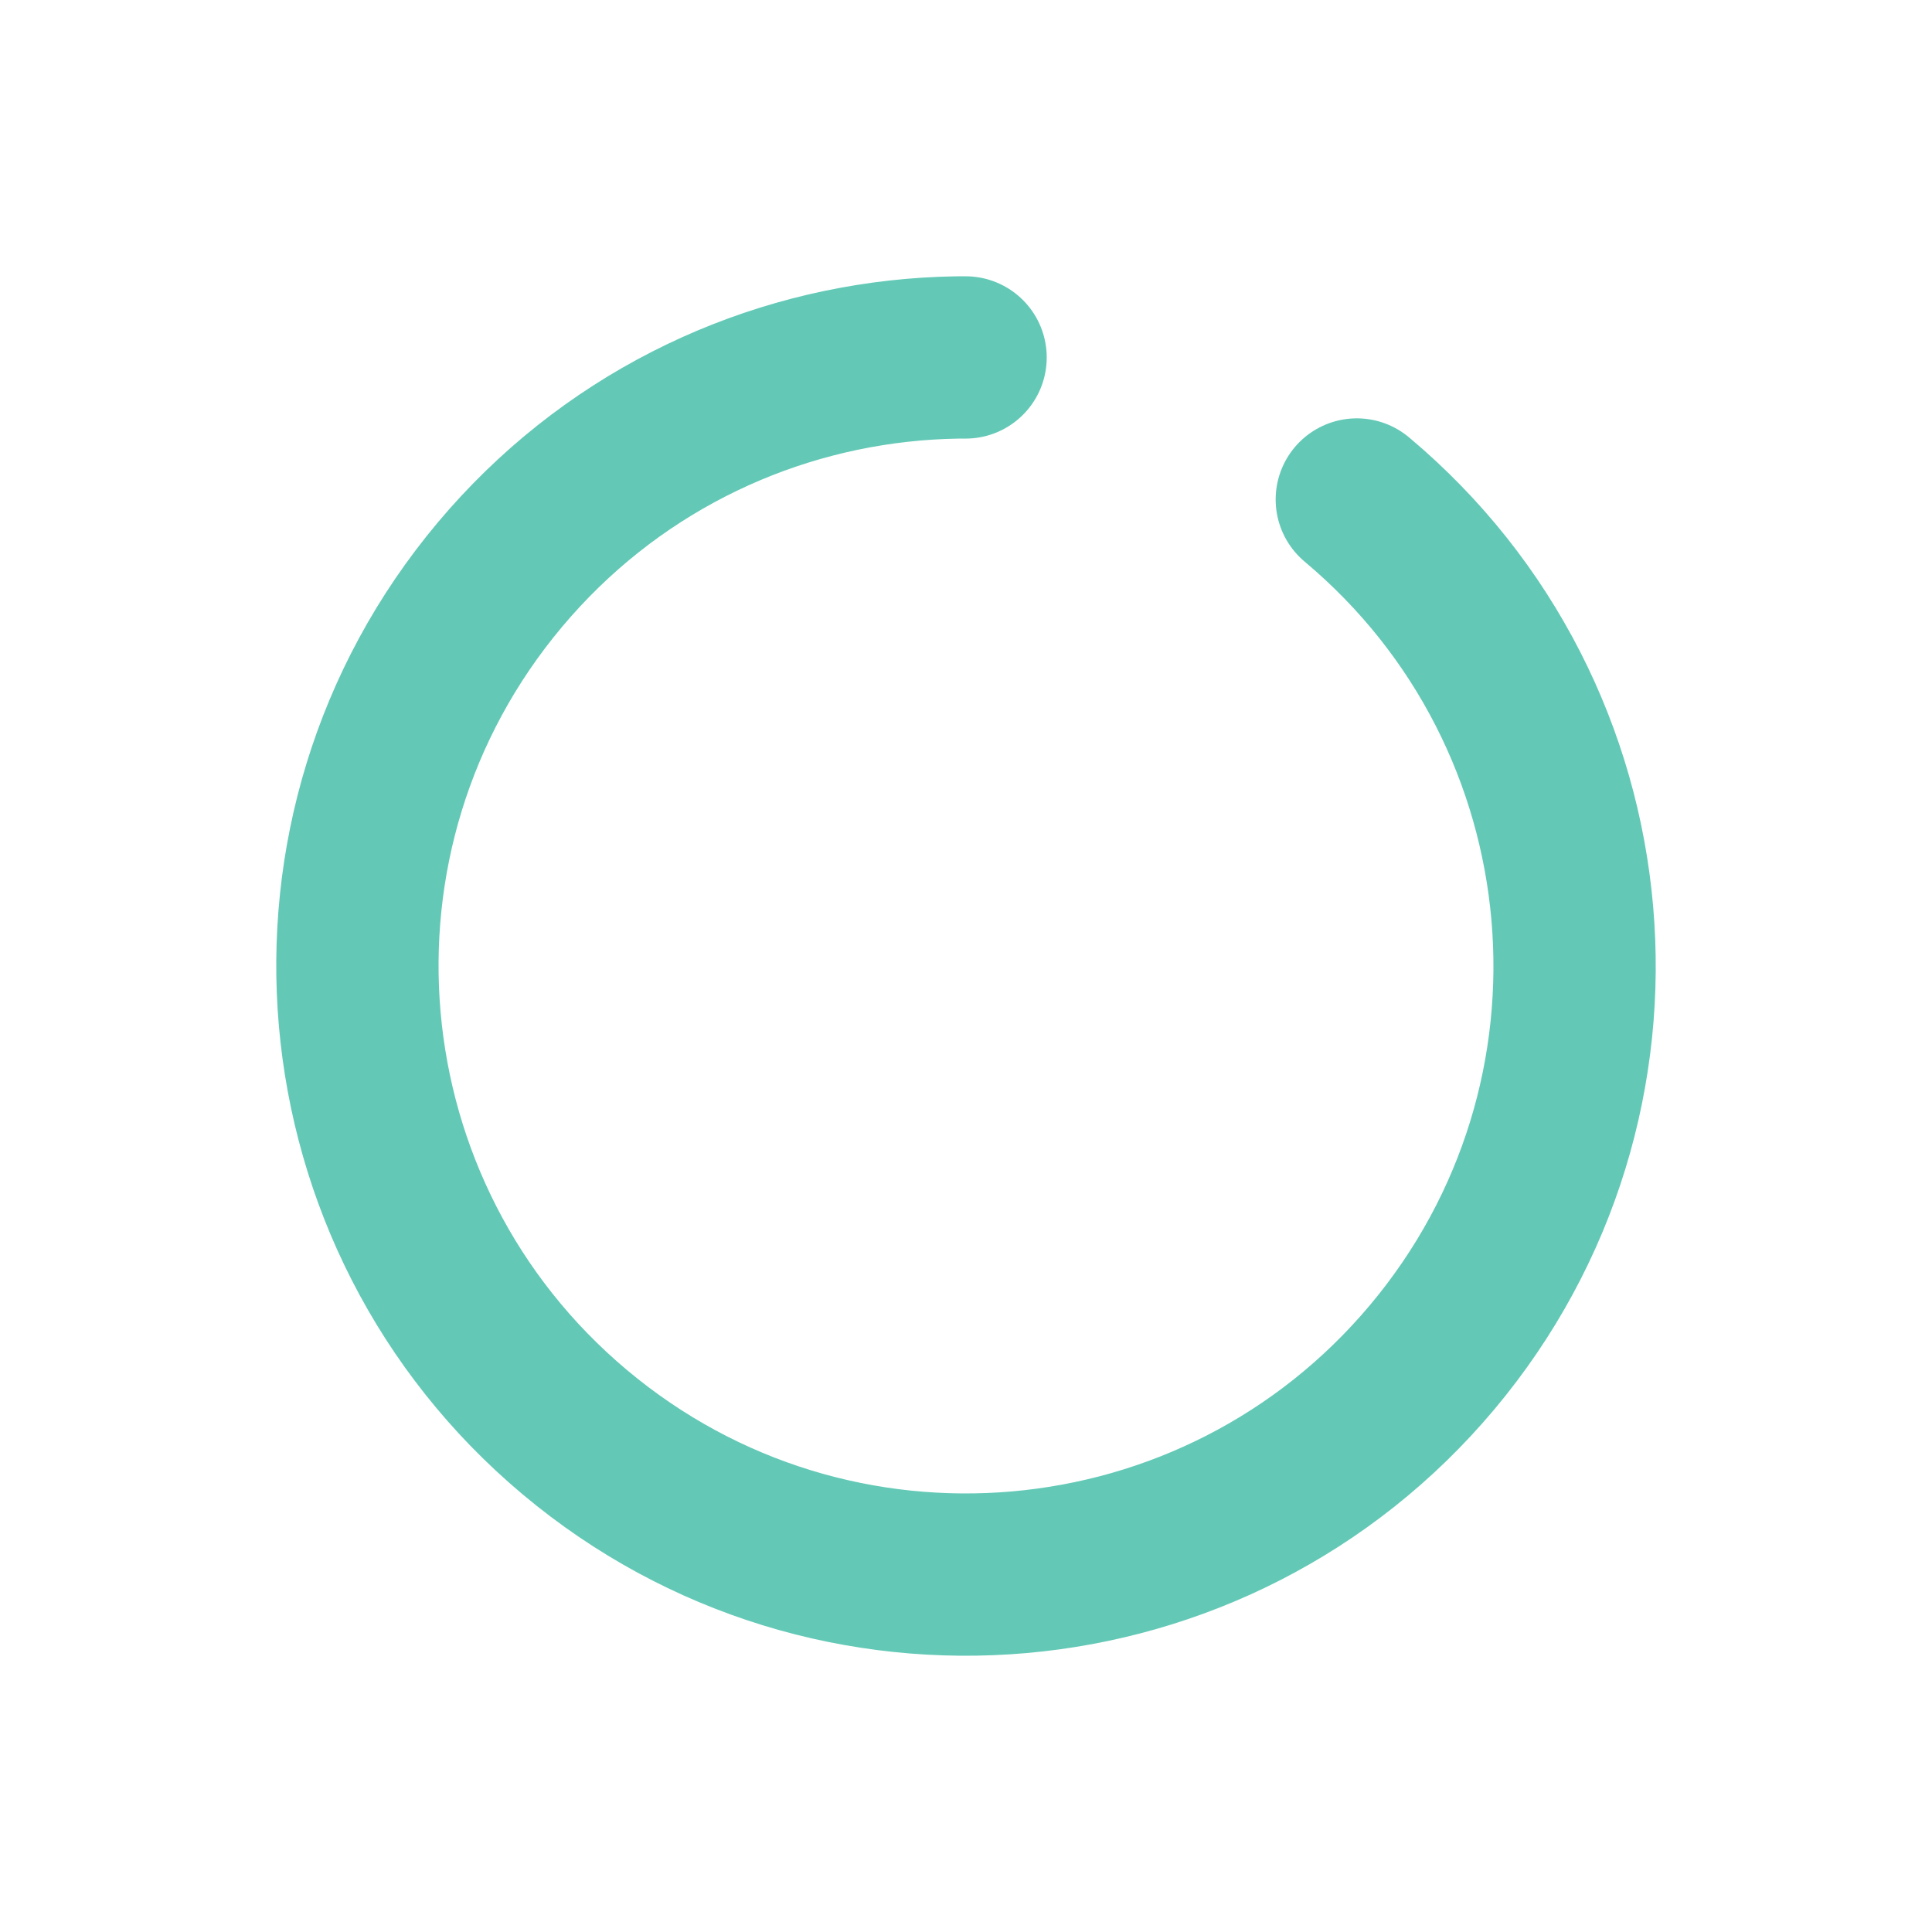
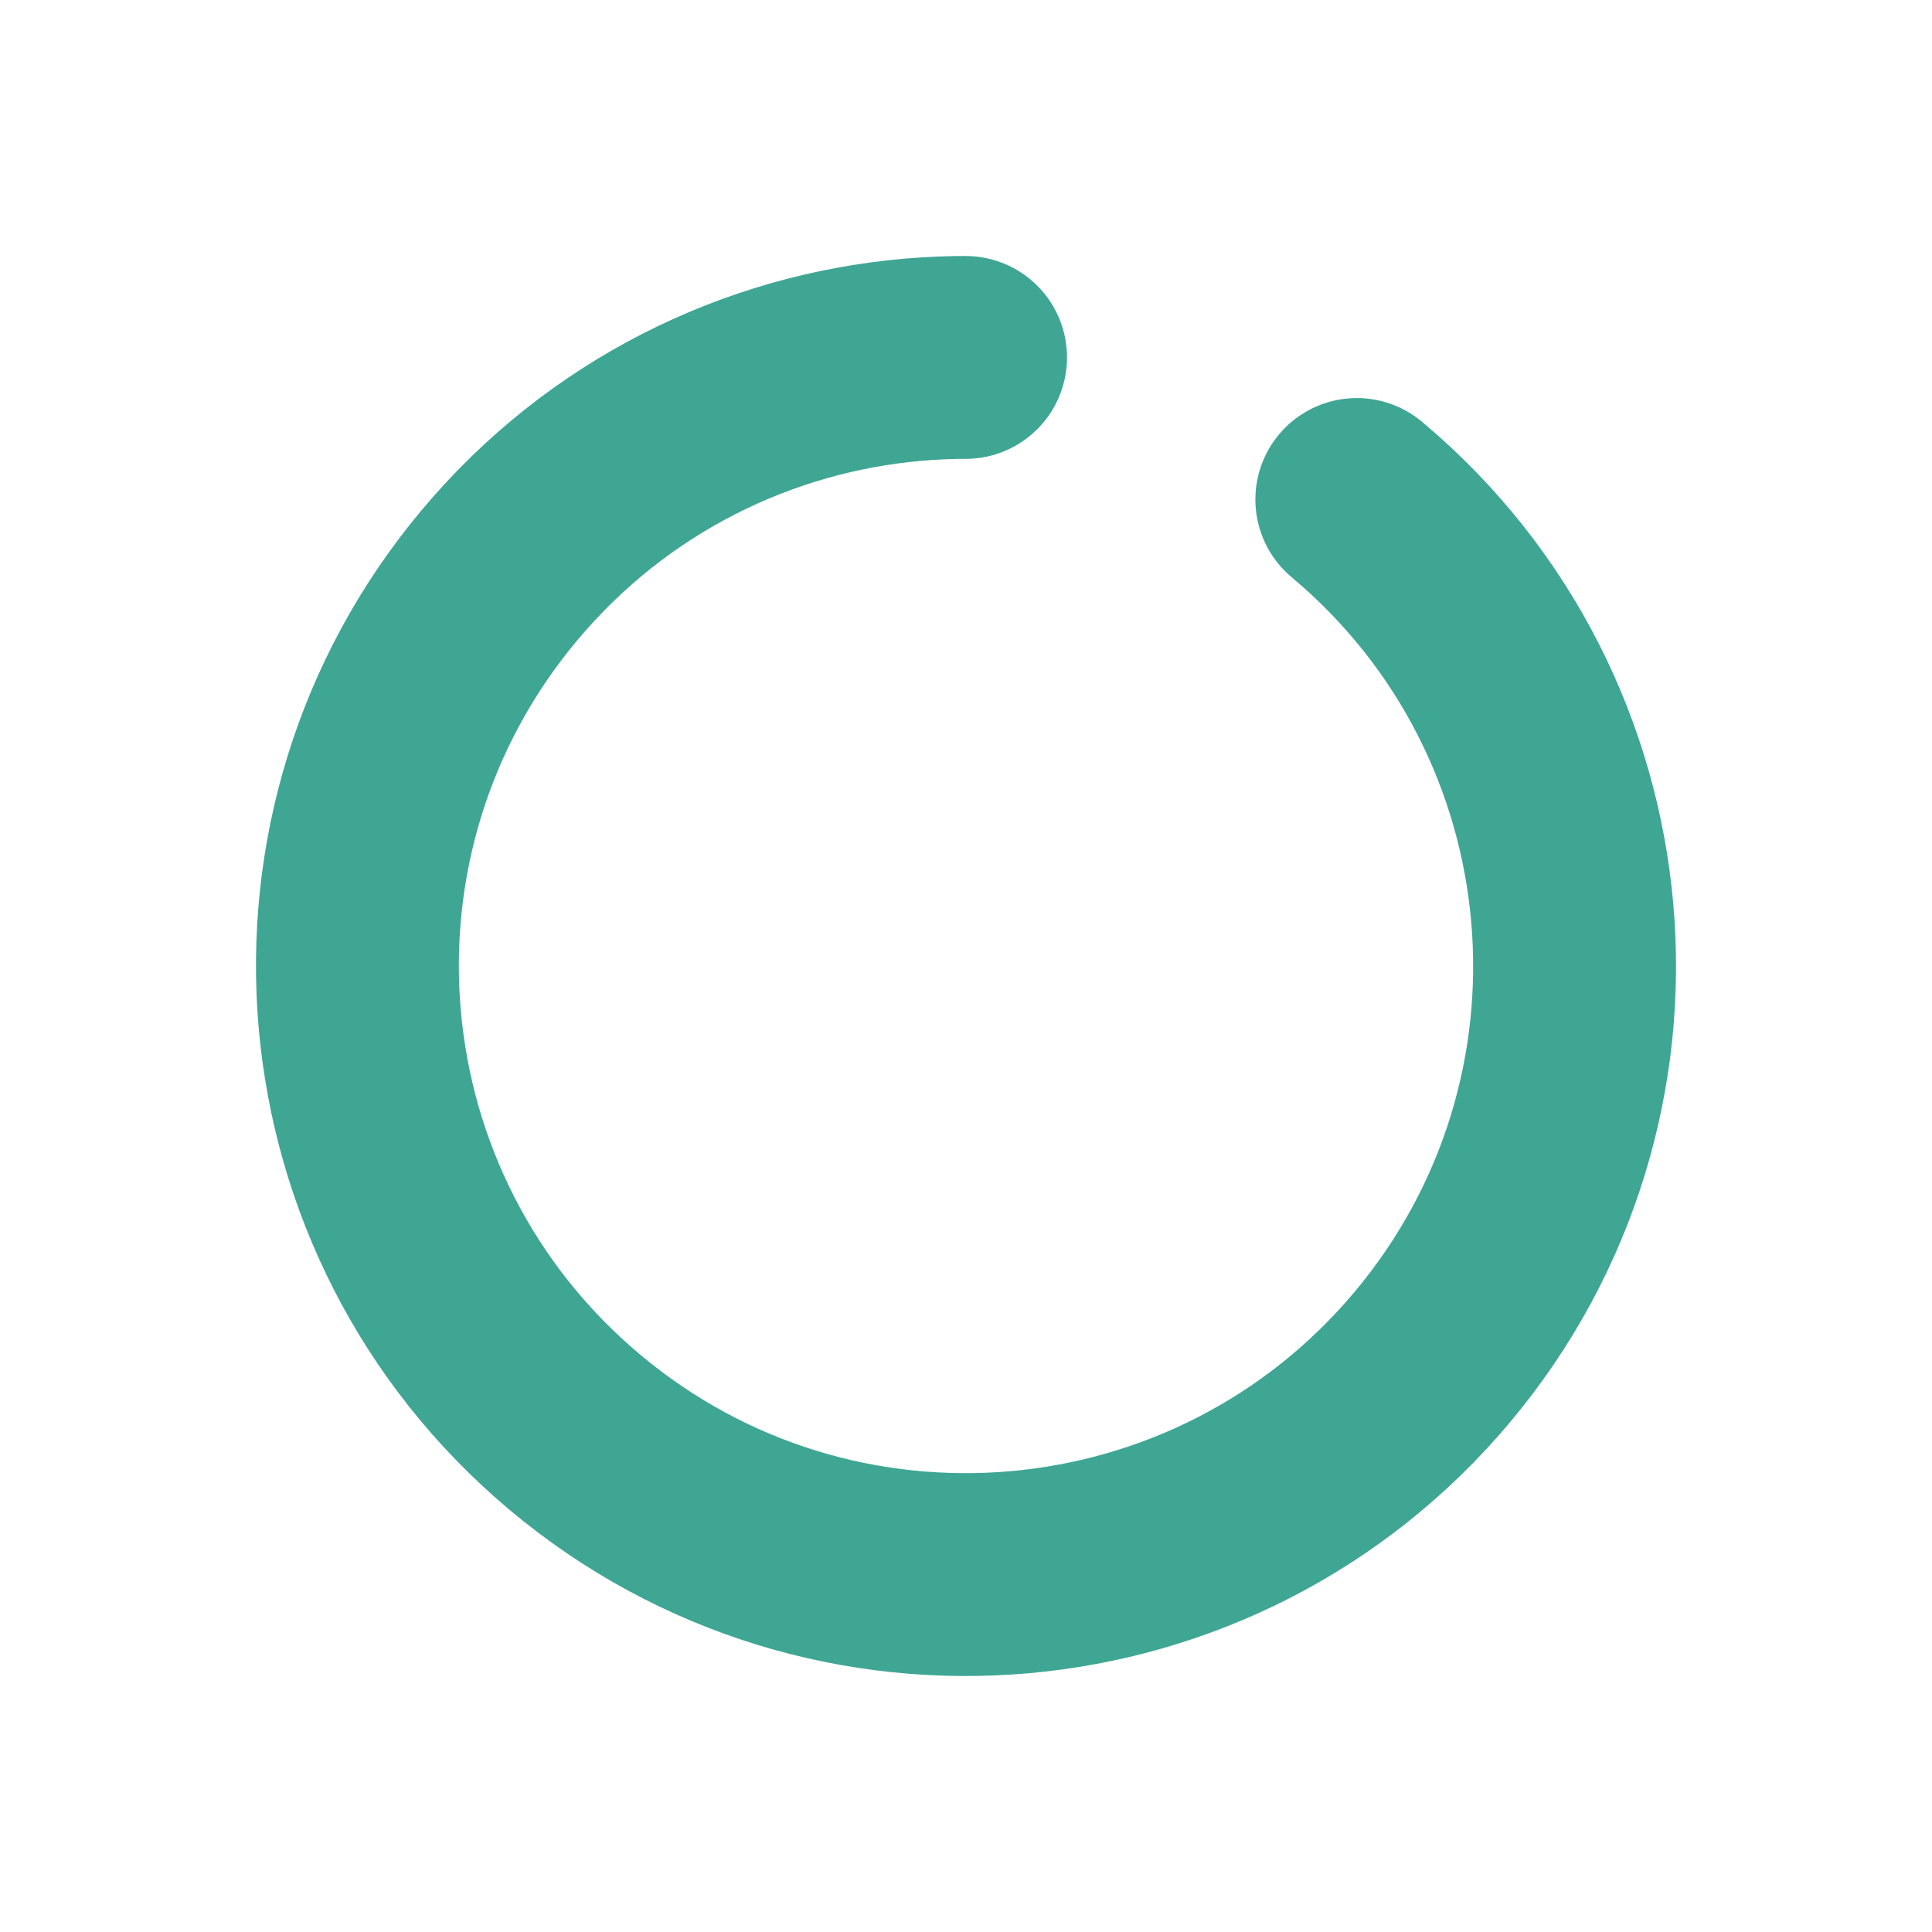
<svg xmlns="http://www.w3.org/2000/svg" width="32" height="32" viewBox="0 0 32 32">
+   <style>
+     .mark { stroke: #3FA694; }
+     @media (prefers-color-scheme: dark) { .mark { stroke: #63C9B6; } }
+   </style>
  <g transform="translate(2.56 2.56) scale(1.12)">
-     <circle class="mark" cx="12" cy="12" r="9" fill="none" stroke="#63C9B6" stroke-width="2.4" stroke-linecap="round" stroke-dasharray="50.265 6.283" transform="rotate(-50 12 12)" />
+     <circle class="mark" cx="12" cy="12" r="9" fill="none" stroke-width="3" stroke-linecap="round" stroke-dasharray="50.265 6.283" transform="rotate(-50 12 12)" />
  </g>
</svg>
